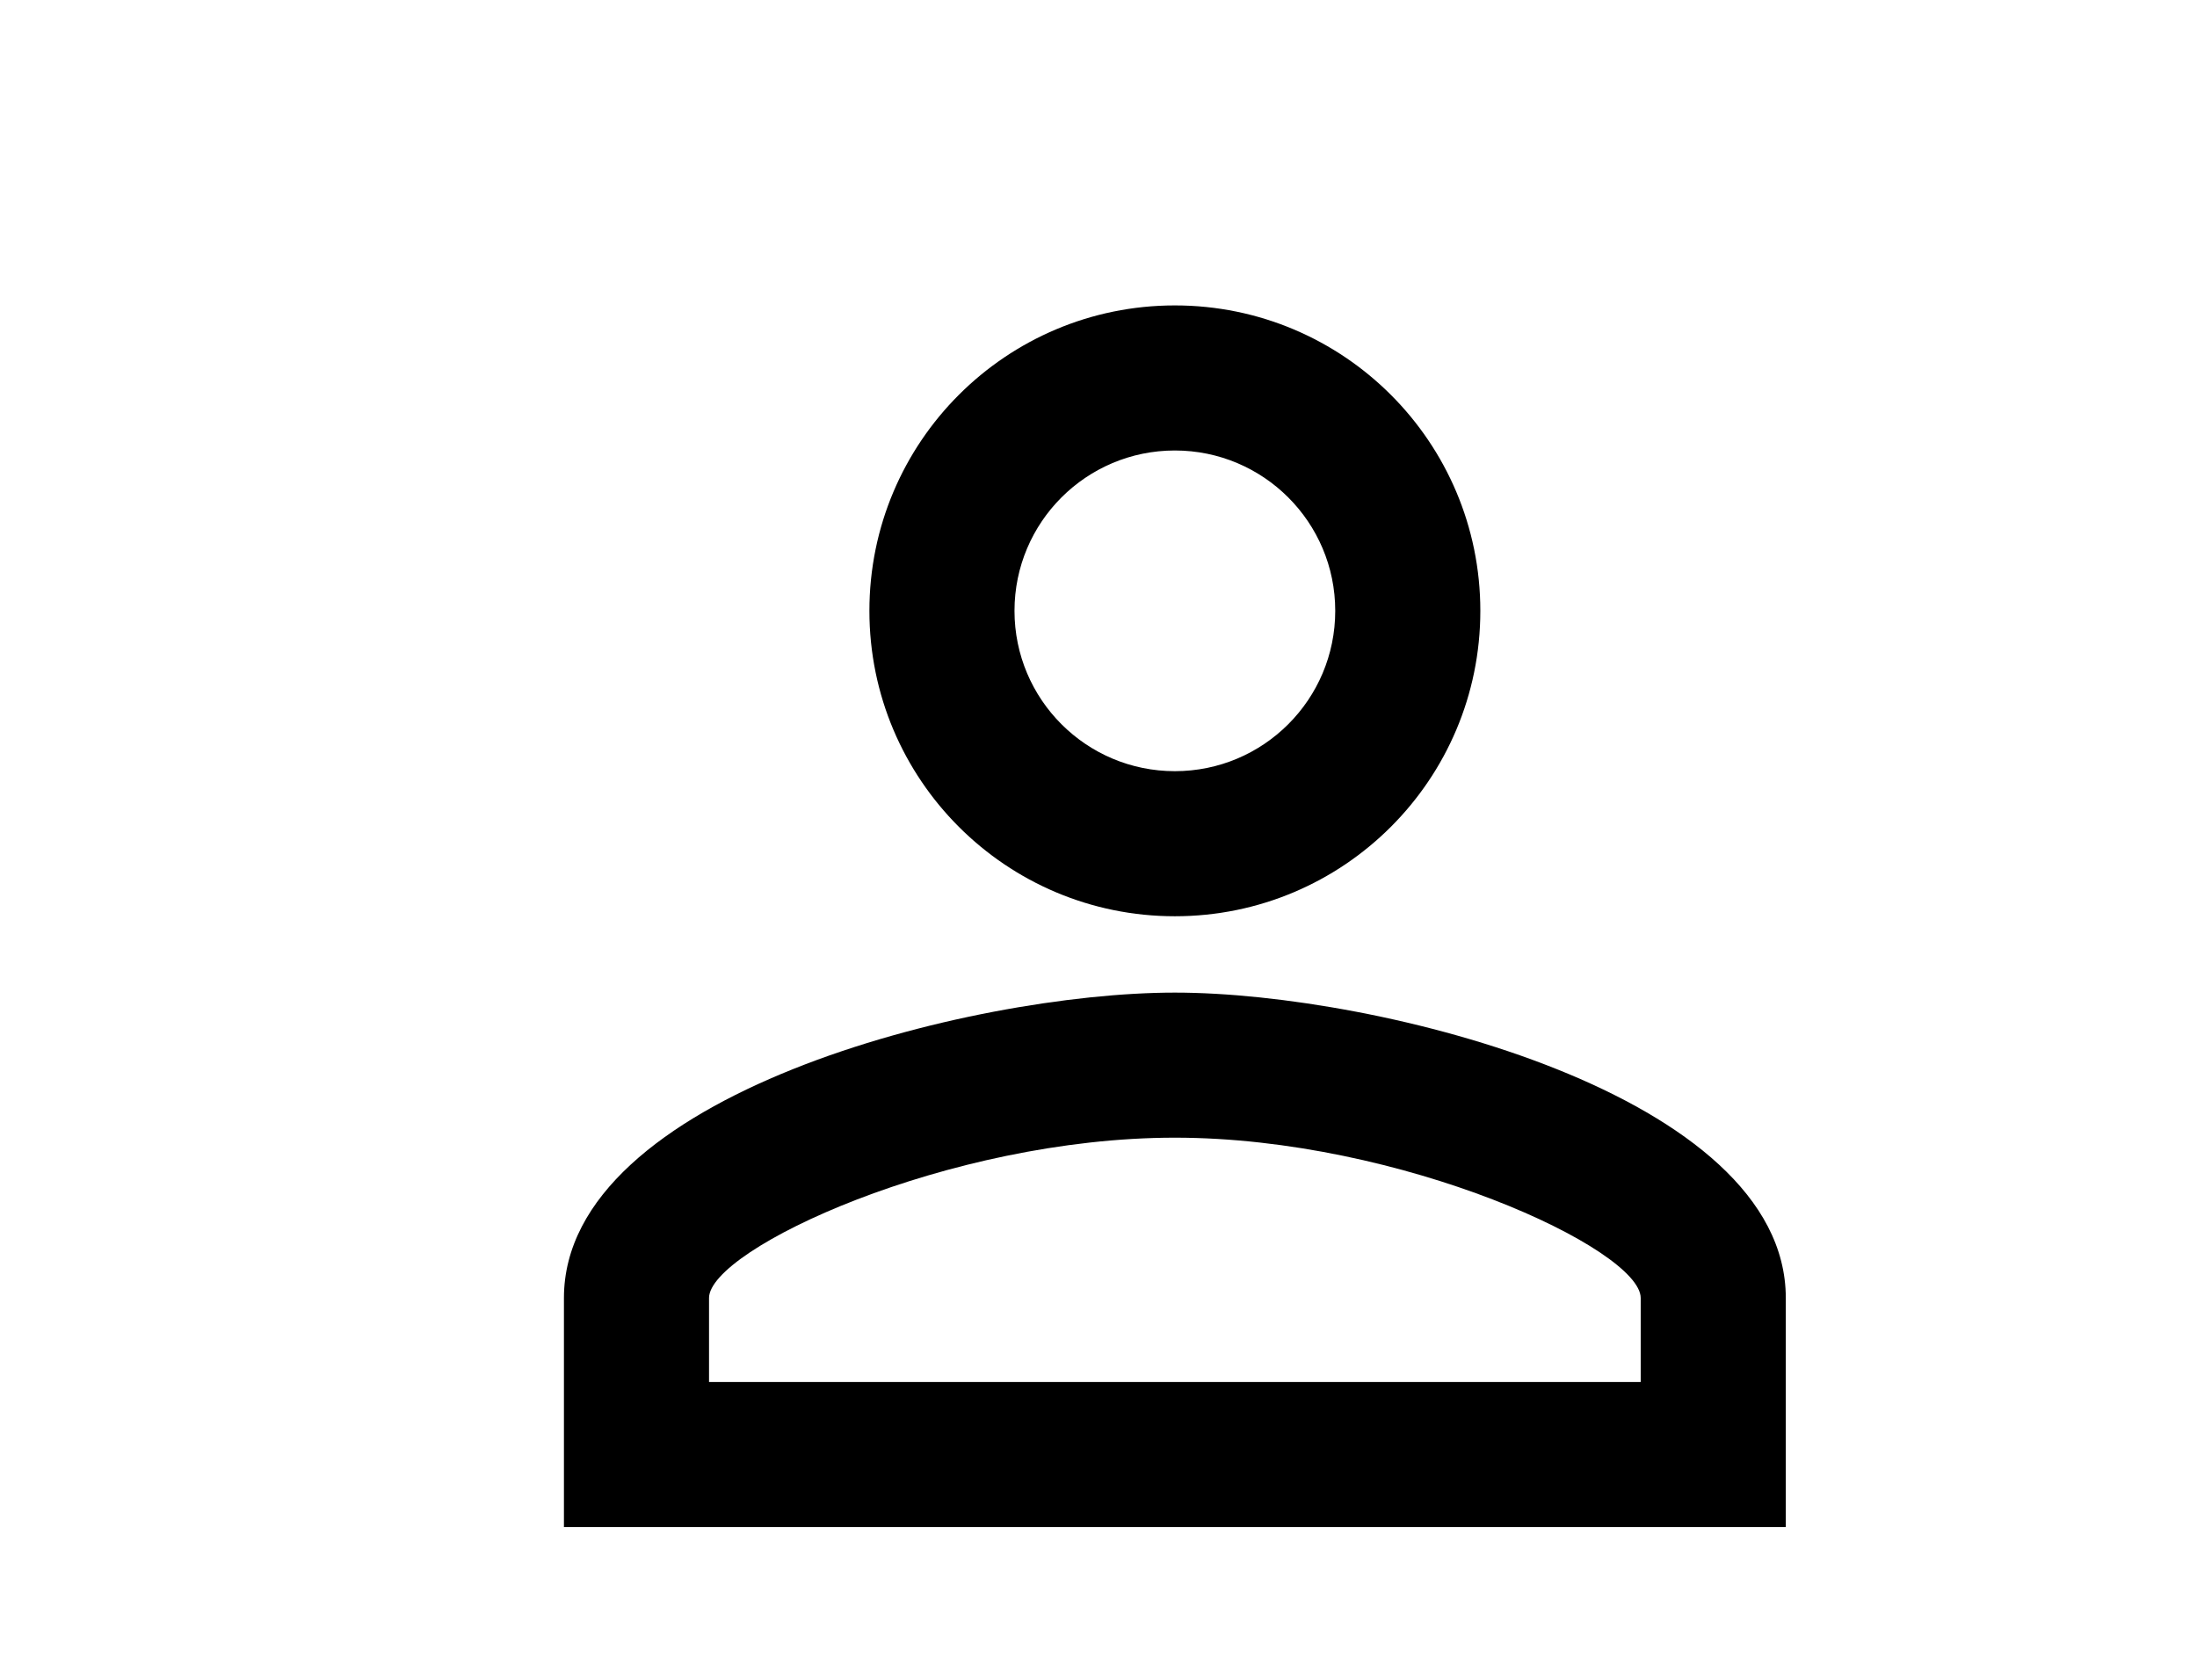
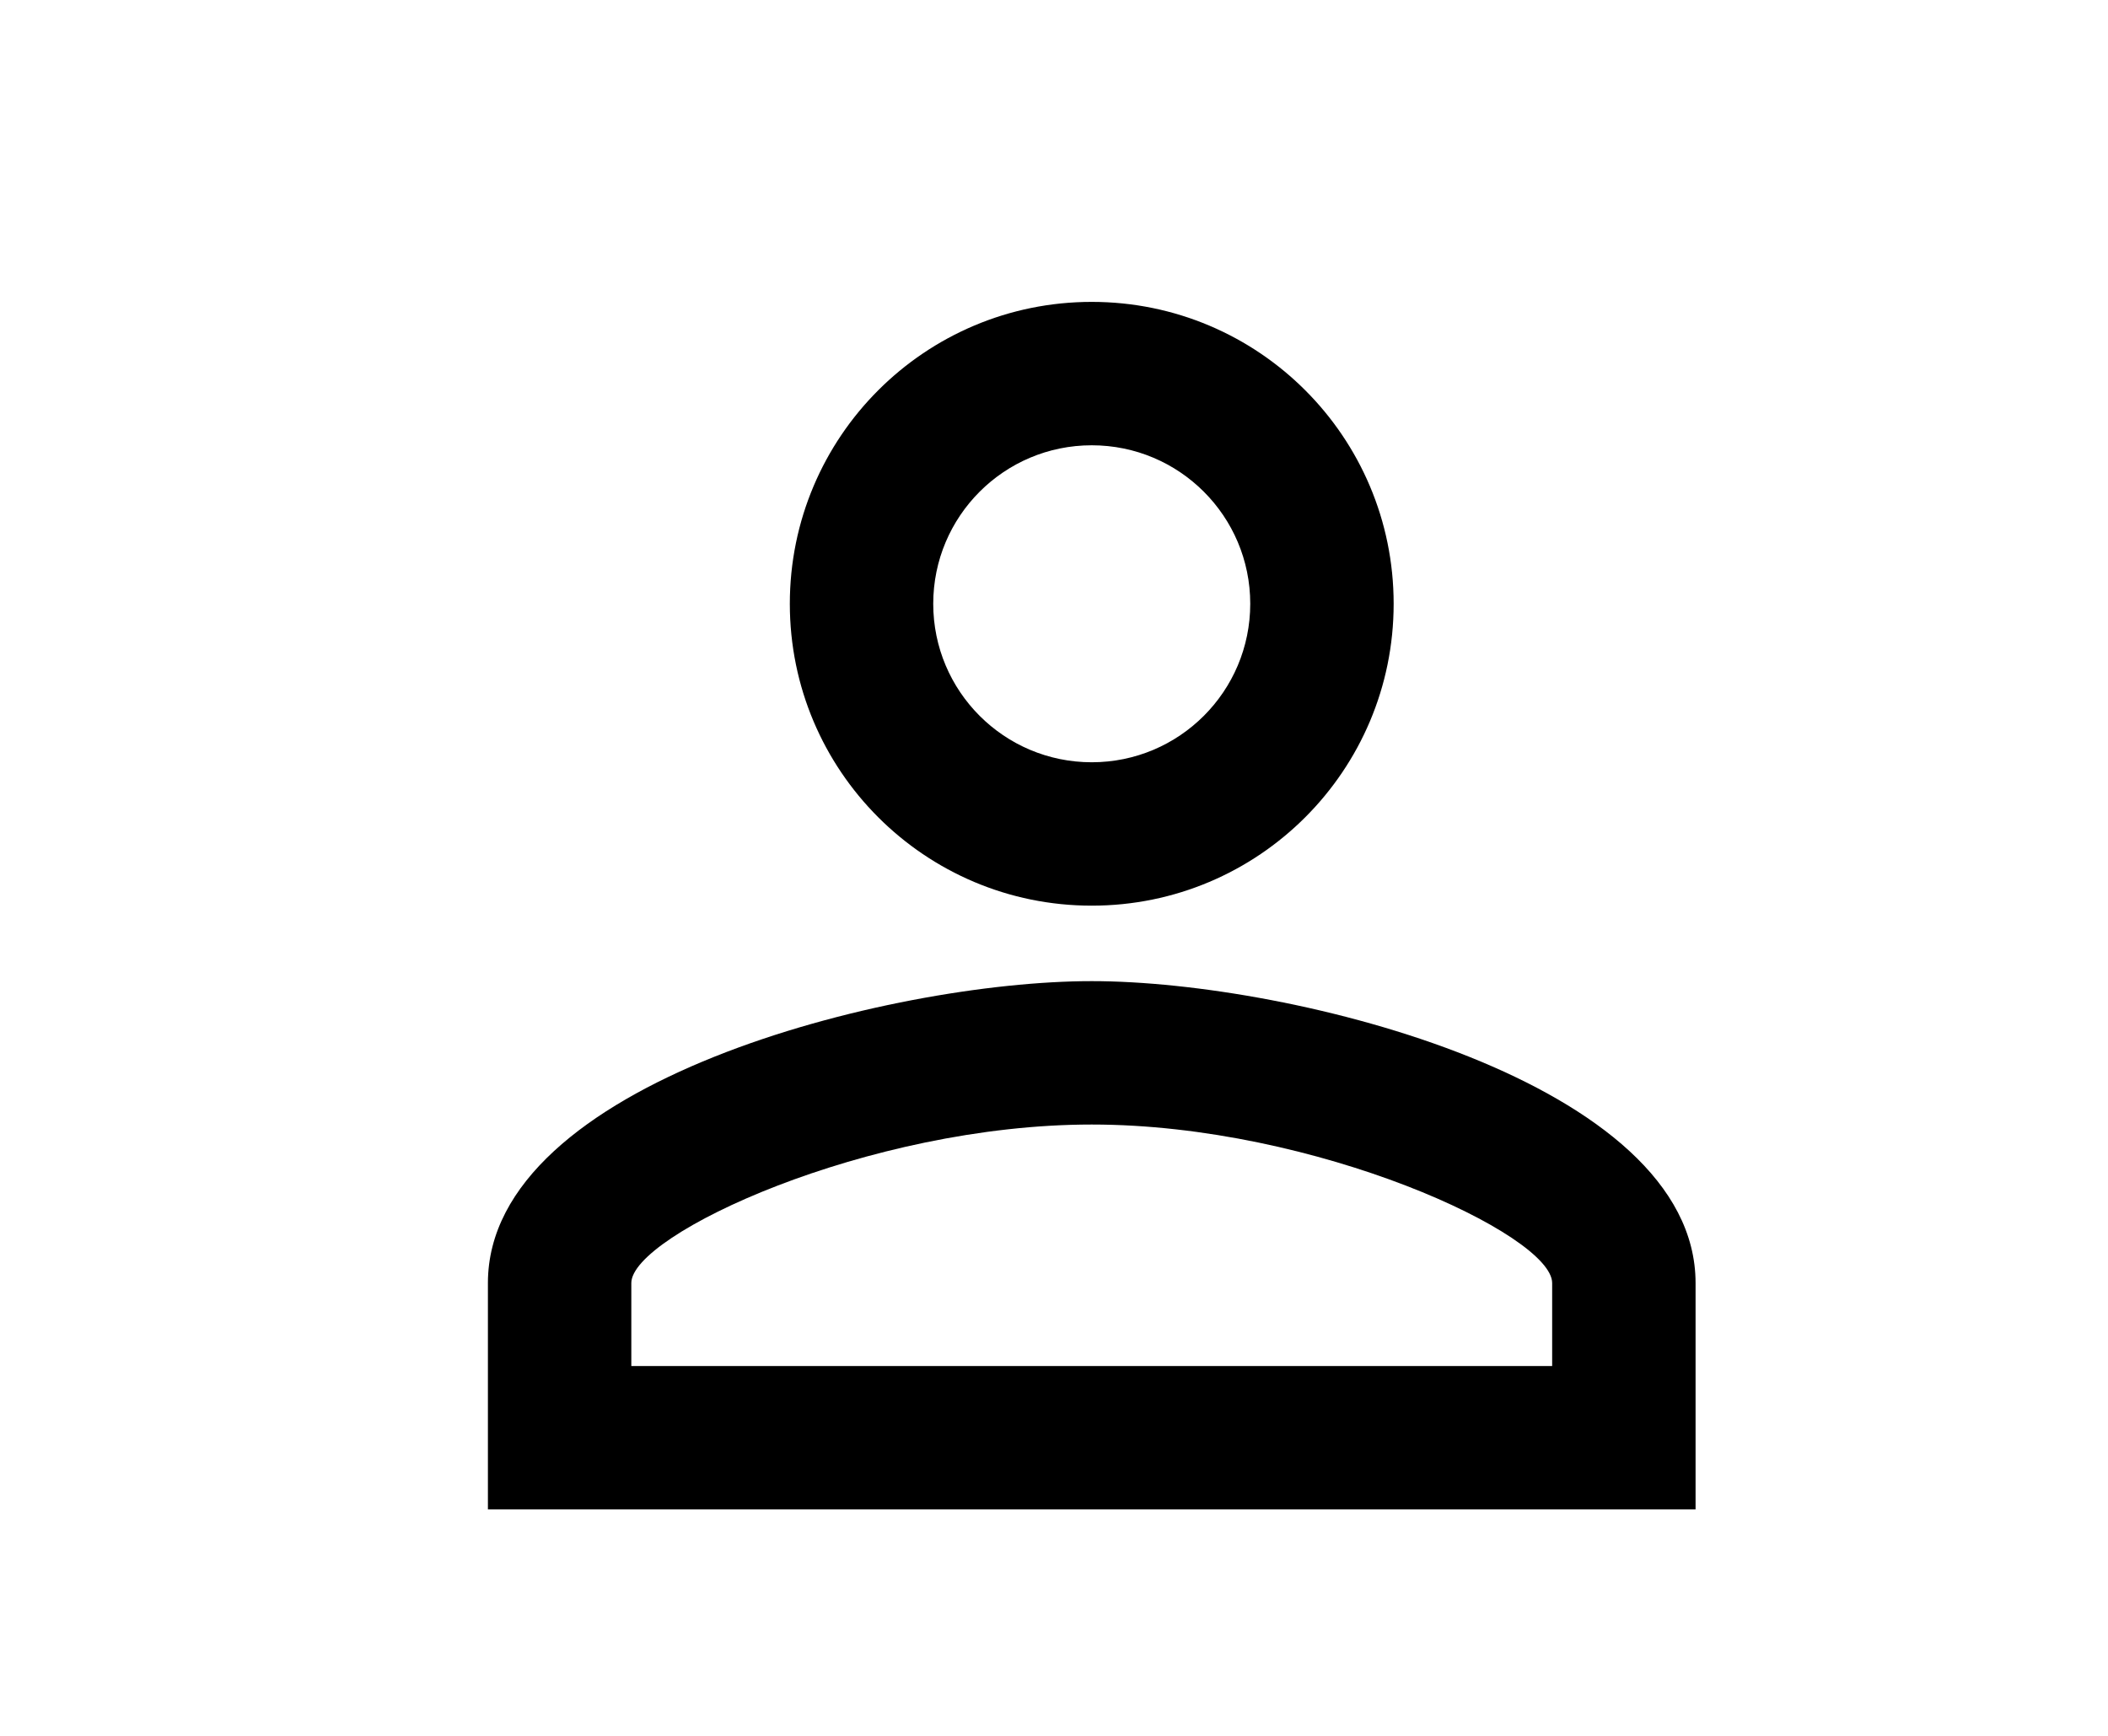
- <svg xmlns="http://www.w3.org/2000/svg" enable-background="new 0 0 24 24" height="26px" viewBox="0 0 22 22" width="34px" fill="#000000">
+ <svg xmlns="http://www.w3.org/2000/svg" enable-background="new 0 0 24 24" height="28px" viewBox="0 0 23 23" width="34px">
  <path d="M0 0h24v24H0z" fill="none" />
  <path d="M12 5.9c1.16 0 2.1.94 2.1 2.1s-.94 2.1-2.1 2.1S9.9 9.16 9.9 8s.94-2.1 2.1-2.1m0 9c2.97 0 6.1 1.46 6.1 2.1v1.1H5.9V17c0-.64 3.13-2.1 6.1-2.1M12 4C9.79 4 8 5.79 8 8s1.79 4 4 4 4-1.79 4-4-1.79-4-4-4zm0 9c-2.67 0-8 1.34-8 4v3h16v-3c0-2.66-5.33-4-8-4z" />
</svg>
